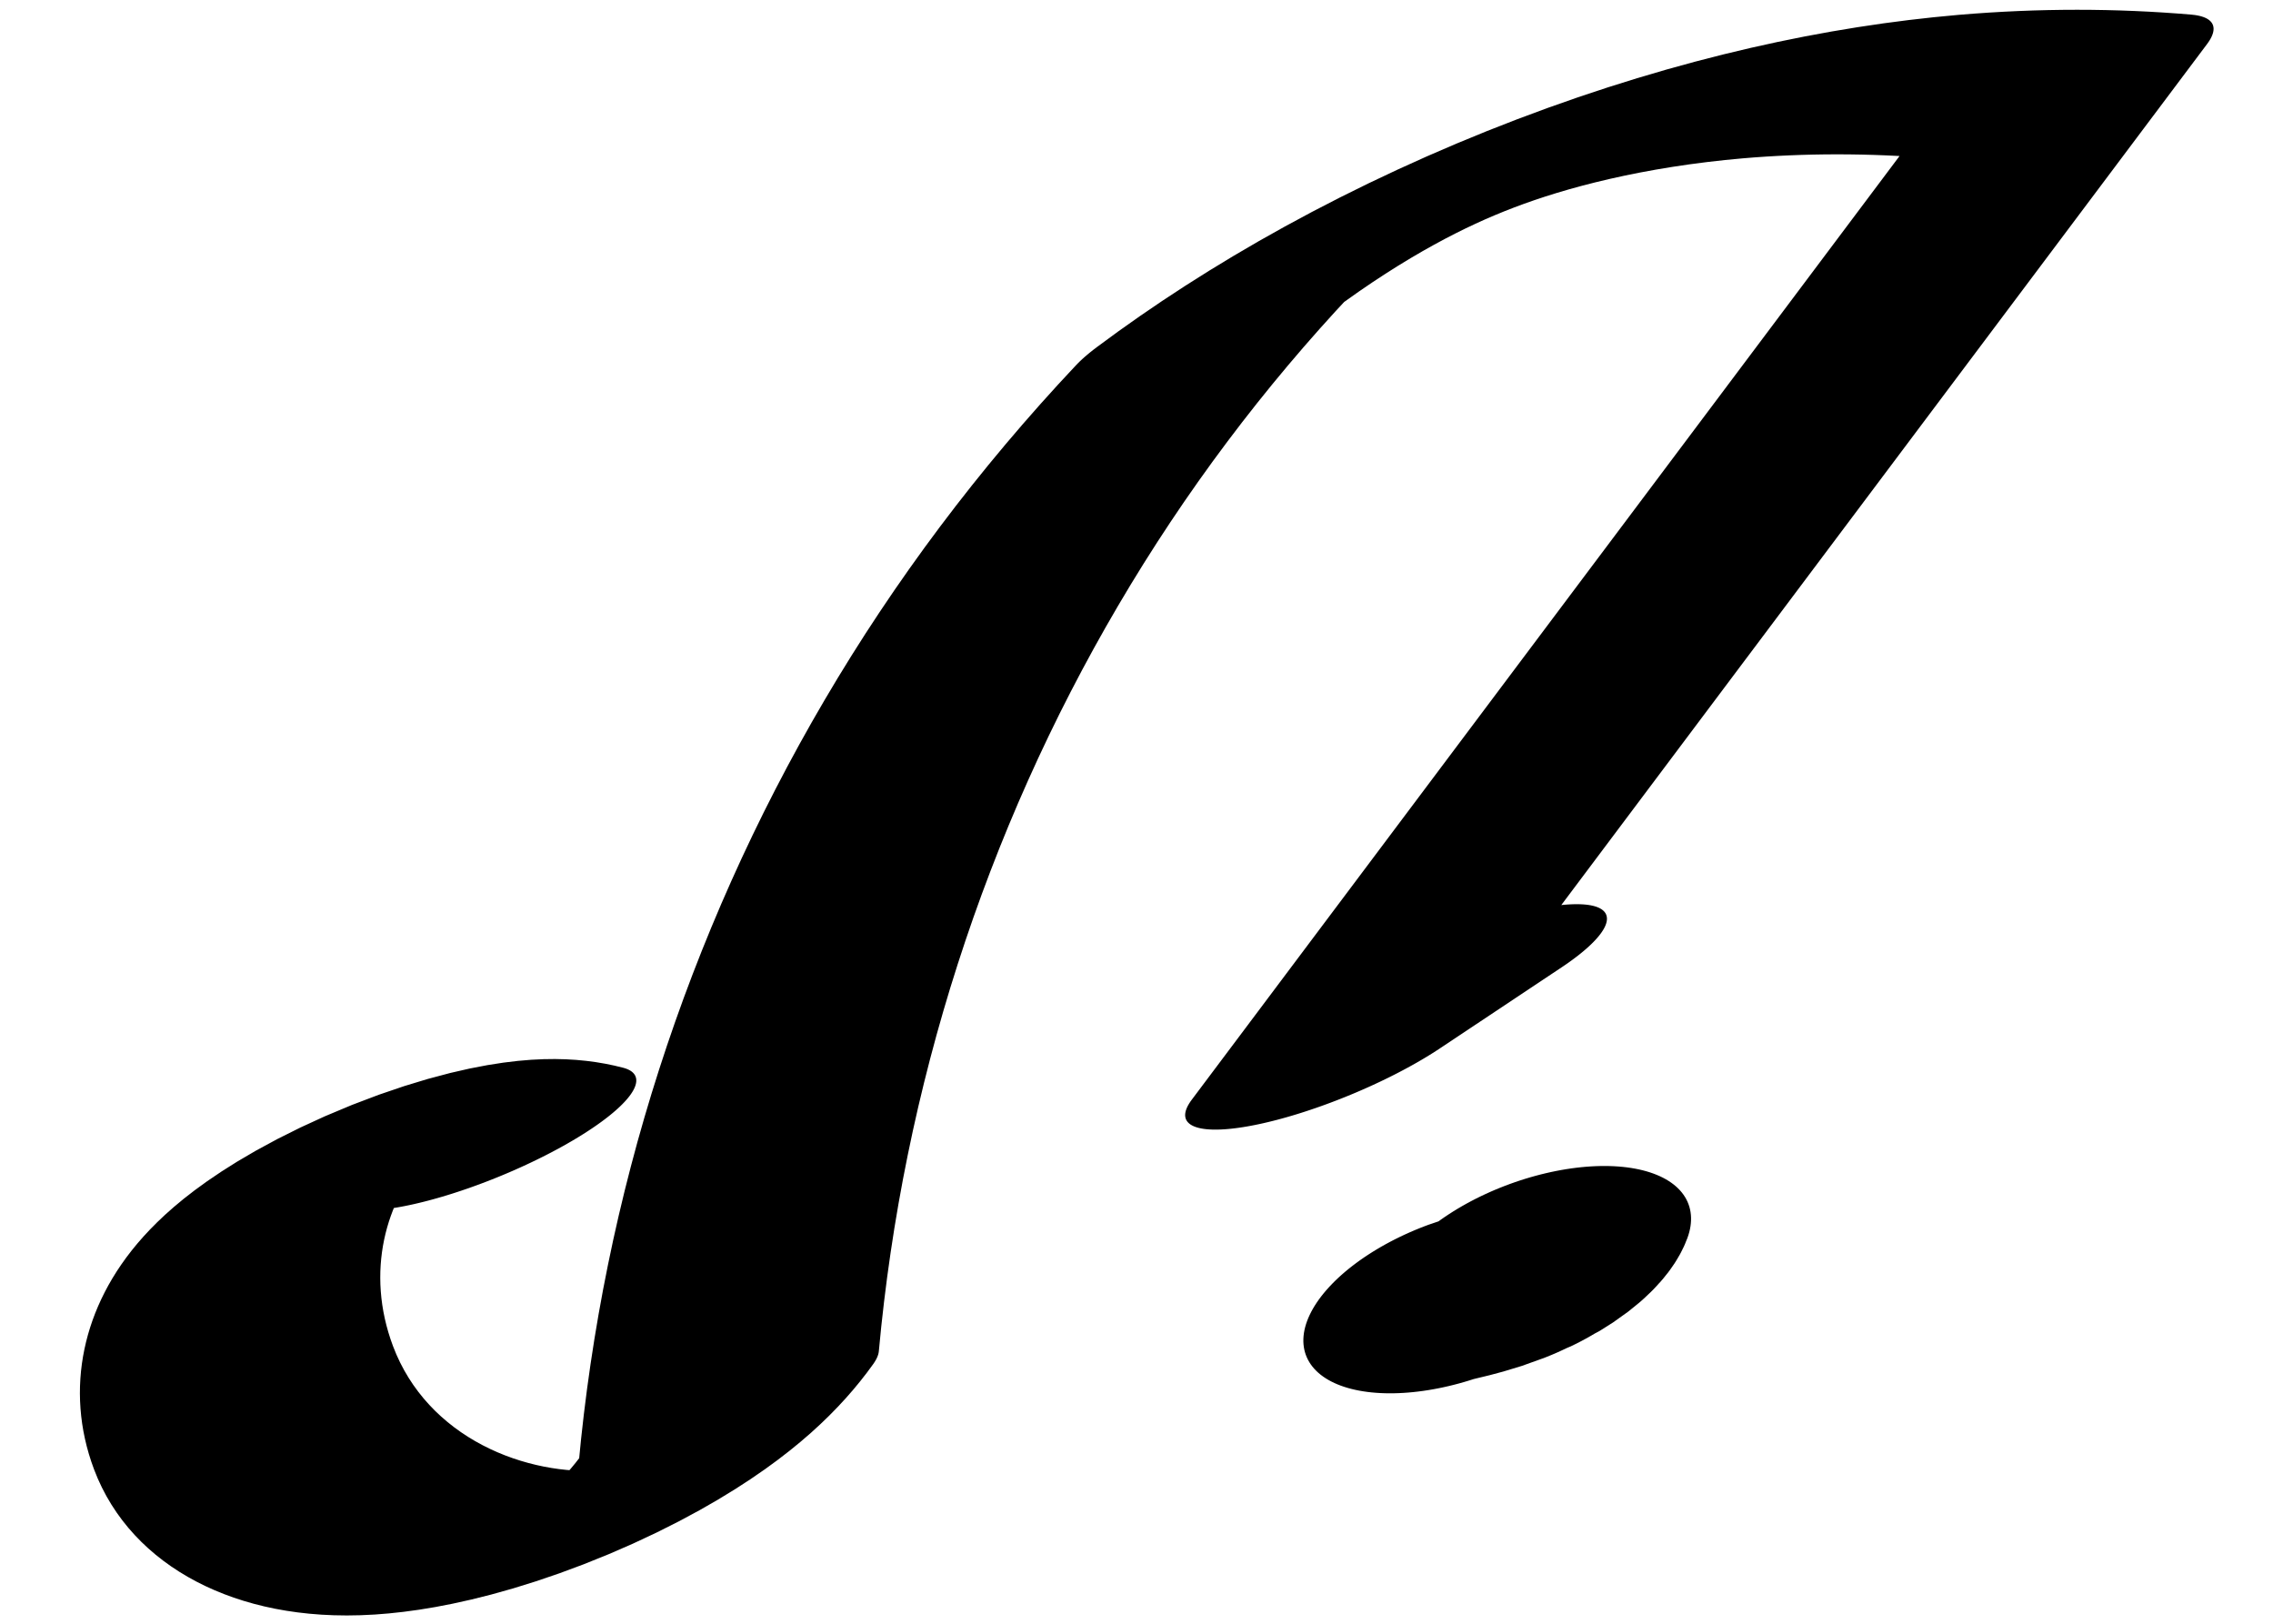
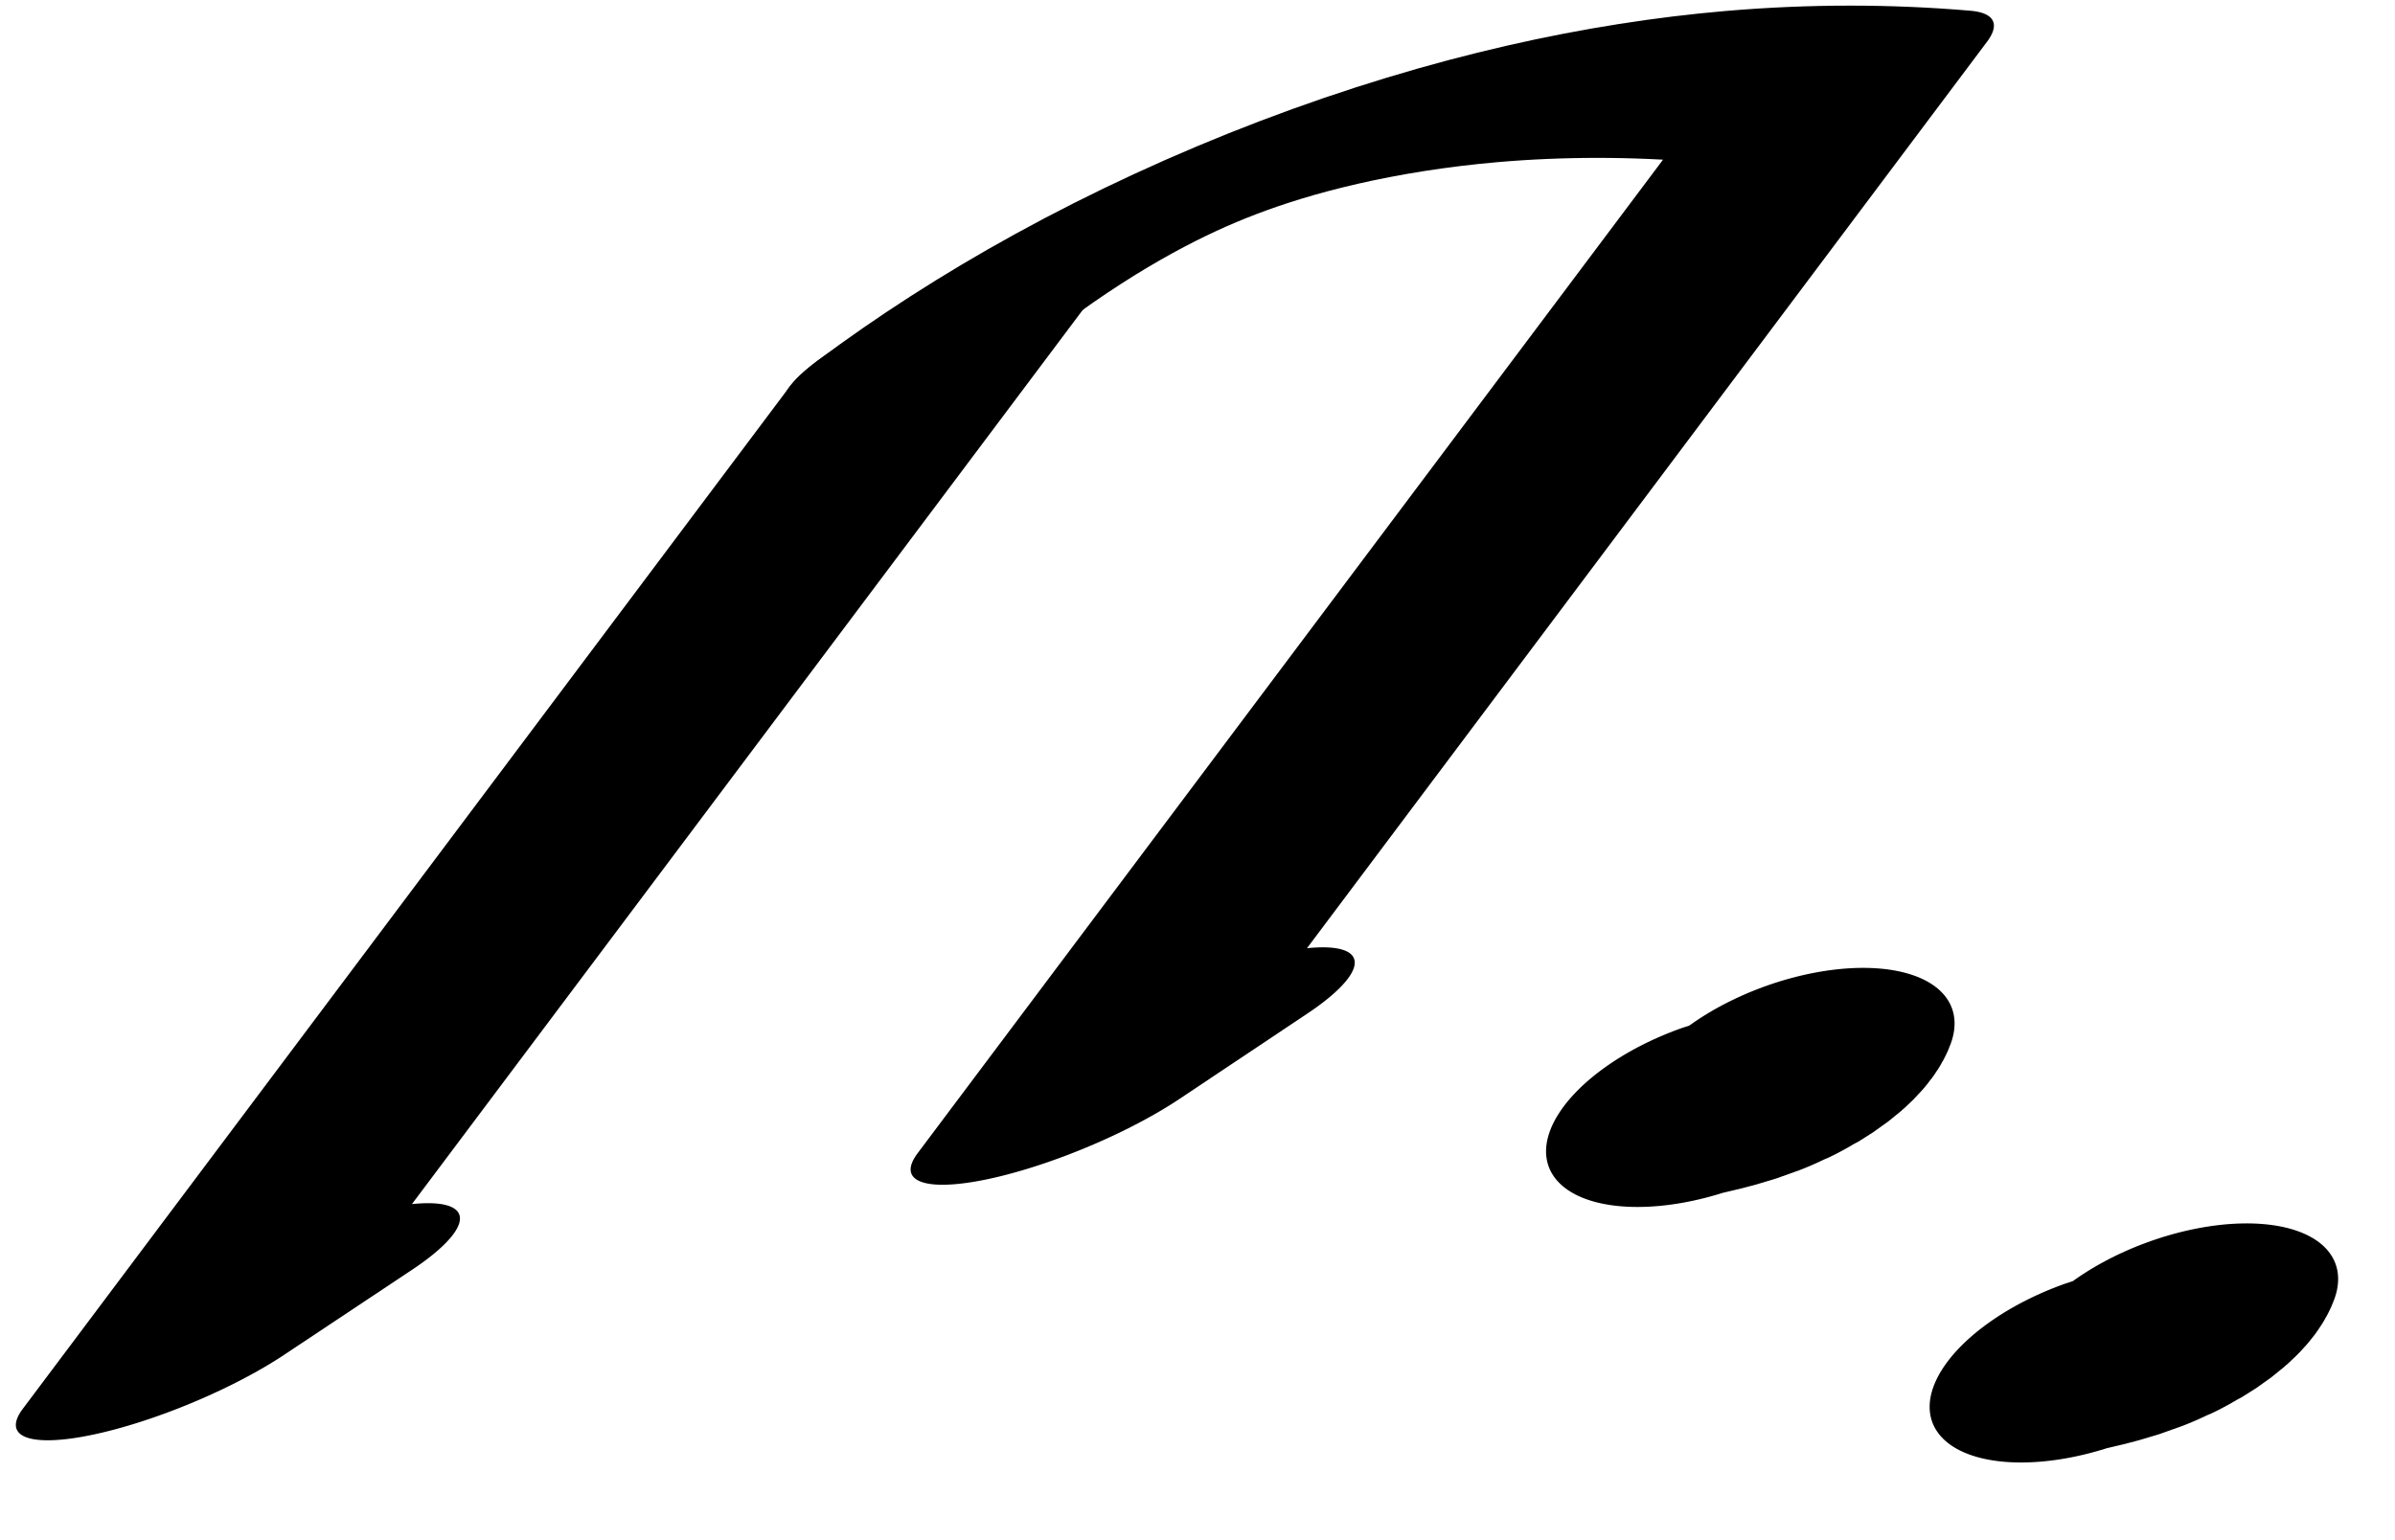
- <svg xmlns="http://www.w3.org/2000/svg" width="28" height="20" viewBox="0 0 28 20">
-   <path fill="none" stroke-width="32.529" stroke-linecap="round" stroke-linejoin="round" stroke="rgb(0%, 0%, 0%)" stroke-opacity="1" stroke-miterlimit="10" d="M 63.867 105.624 C 50.596 145.844 31.493 109.408 30.946 42.777 C 30.614 1.894 38.41 -31.187 48.303 -44.679 C 57.565 -57.264 67.75 -52.596 76.036 -31.934 C 88.559 63.329 106.175 146.424 127.633 211.276 C 138.491 244.11 150.24 271.877 162.671 294.231 C 185.246 317.181 208.962 314.483 231.186 286.361 C 237.989 277.711 244.591 266.773 250.931 253.644 L 145.901 4.915 L 160.301 16.273 " transform="matrix(0.113137, -0.0468644, -0.0117155, -0.0282833, 0, 20)" />
-   <path fill="none" stroke-width="38.044" stroke-linecap="round" stroke-linejoin="round" stroke="rgb(0%, 0%, 0%)" stroke-opacity="1" stroke-miterlimit="10" d="M 175.215 -45.948 C 179.016 -45.918 183.34 -49.386 185.856 -43.465 " transform="matrix(0.097754, -0.0355797, -0.0177892, -0.048877, 0, 20)" />
+ <svg xmlns="http://www.w3.org/2000/svg" width="28" height="18" viewBox="0 0 28 18">
+   <path fill="none" stroke-width="32.529" stroke-linecap="round" stroke-linejoin="round" stroke="rgb(0%, 0%, 0%)" stroke-opacity="1" stroke-miterlimit="10" d="M 126.738 284.991 L 21.751 36.331 L 36.109 47.62 " transform="matrix(0.113137, -0.0468644, -0.0117155, -0.0282833, 0, 18)" />
+   <path fill="none" stroke-width="32.529" stroke-linecap="round" stroke-linejoin="round" stroke="rgb(0%, 0%, 0%)" stroke-opacity="1" stroke-miterlimit="10" d="M 126.738 284.991 C 149.313 307.94 173.059 305.193 195.283 277.071 C 202.057 268.47 208.658 257.532 214.998 244.403 L 110.01 -4.257 L 124.381 7.15 " transform="matrix(0.113137, -0.0468644, -0.0117155, -0.0282833, 0, 18)" />
+   <path fill="none" stroke-width="38.044" stroke-linecap="round" stroke-linejoin="round" stroke="rgb(0%, 0%, 0%)" stroke-opacity="1" stroke-miterlimit="10" d="M 196.899 -40.315 C 200.723 -40.381 205.047 -43.848 207.528 -37.902 " transform="matrix(0.097754, -0.0355797, -0.0177892, -0.048877, 0, 18)" />
+   <path fill="none" stroke-width="38.044" stroke-linecap="round" stroke-linejoin="round" stroke="rgb(0%, 0%, 0%)" stroke-opacity="1" stroke-miterlimit="10" d="M 227.583 -123.789 C 231.371 -123.83 235.731 -127.323 238.211 -121.377 " transform="matrix(0.097754, -0.0355797, -0.0177892, -0.048877, 0, 18)" />
</svg>
